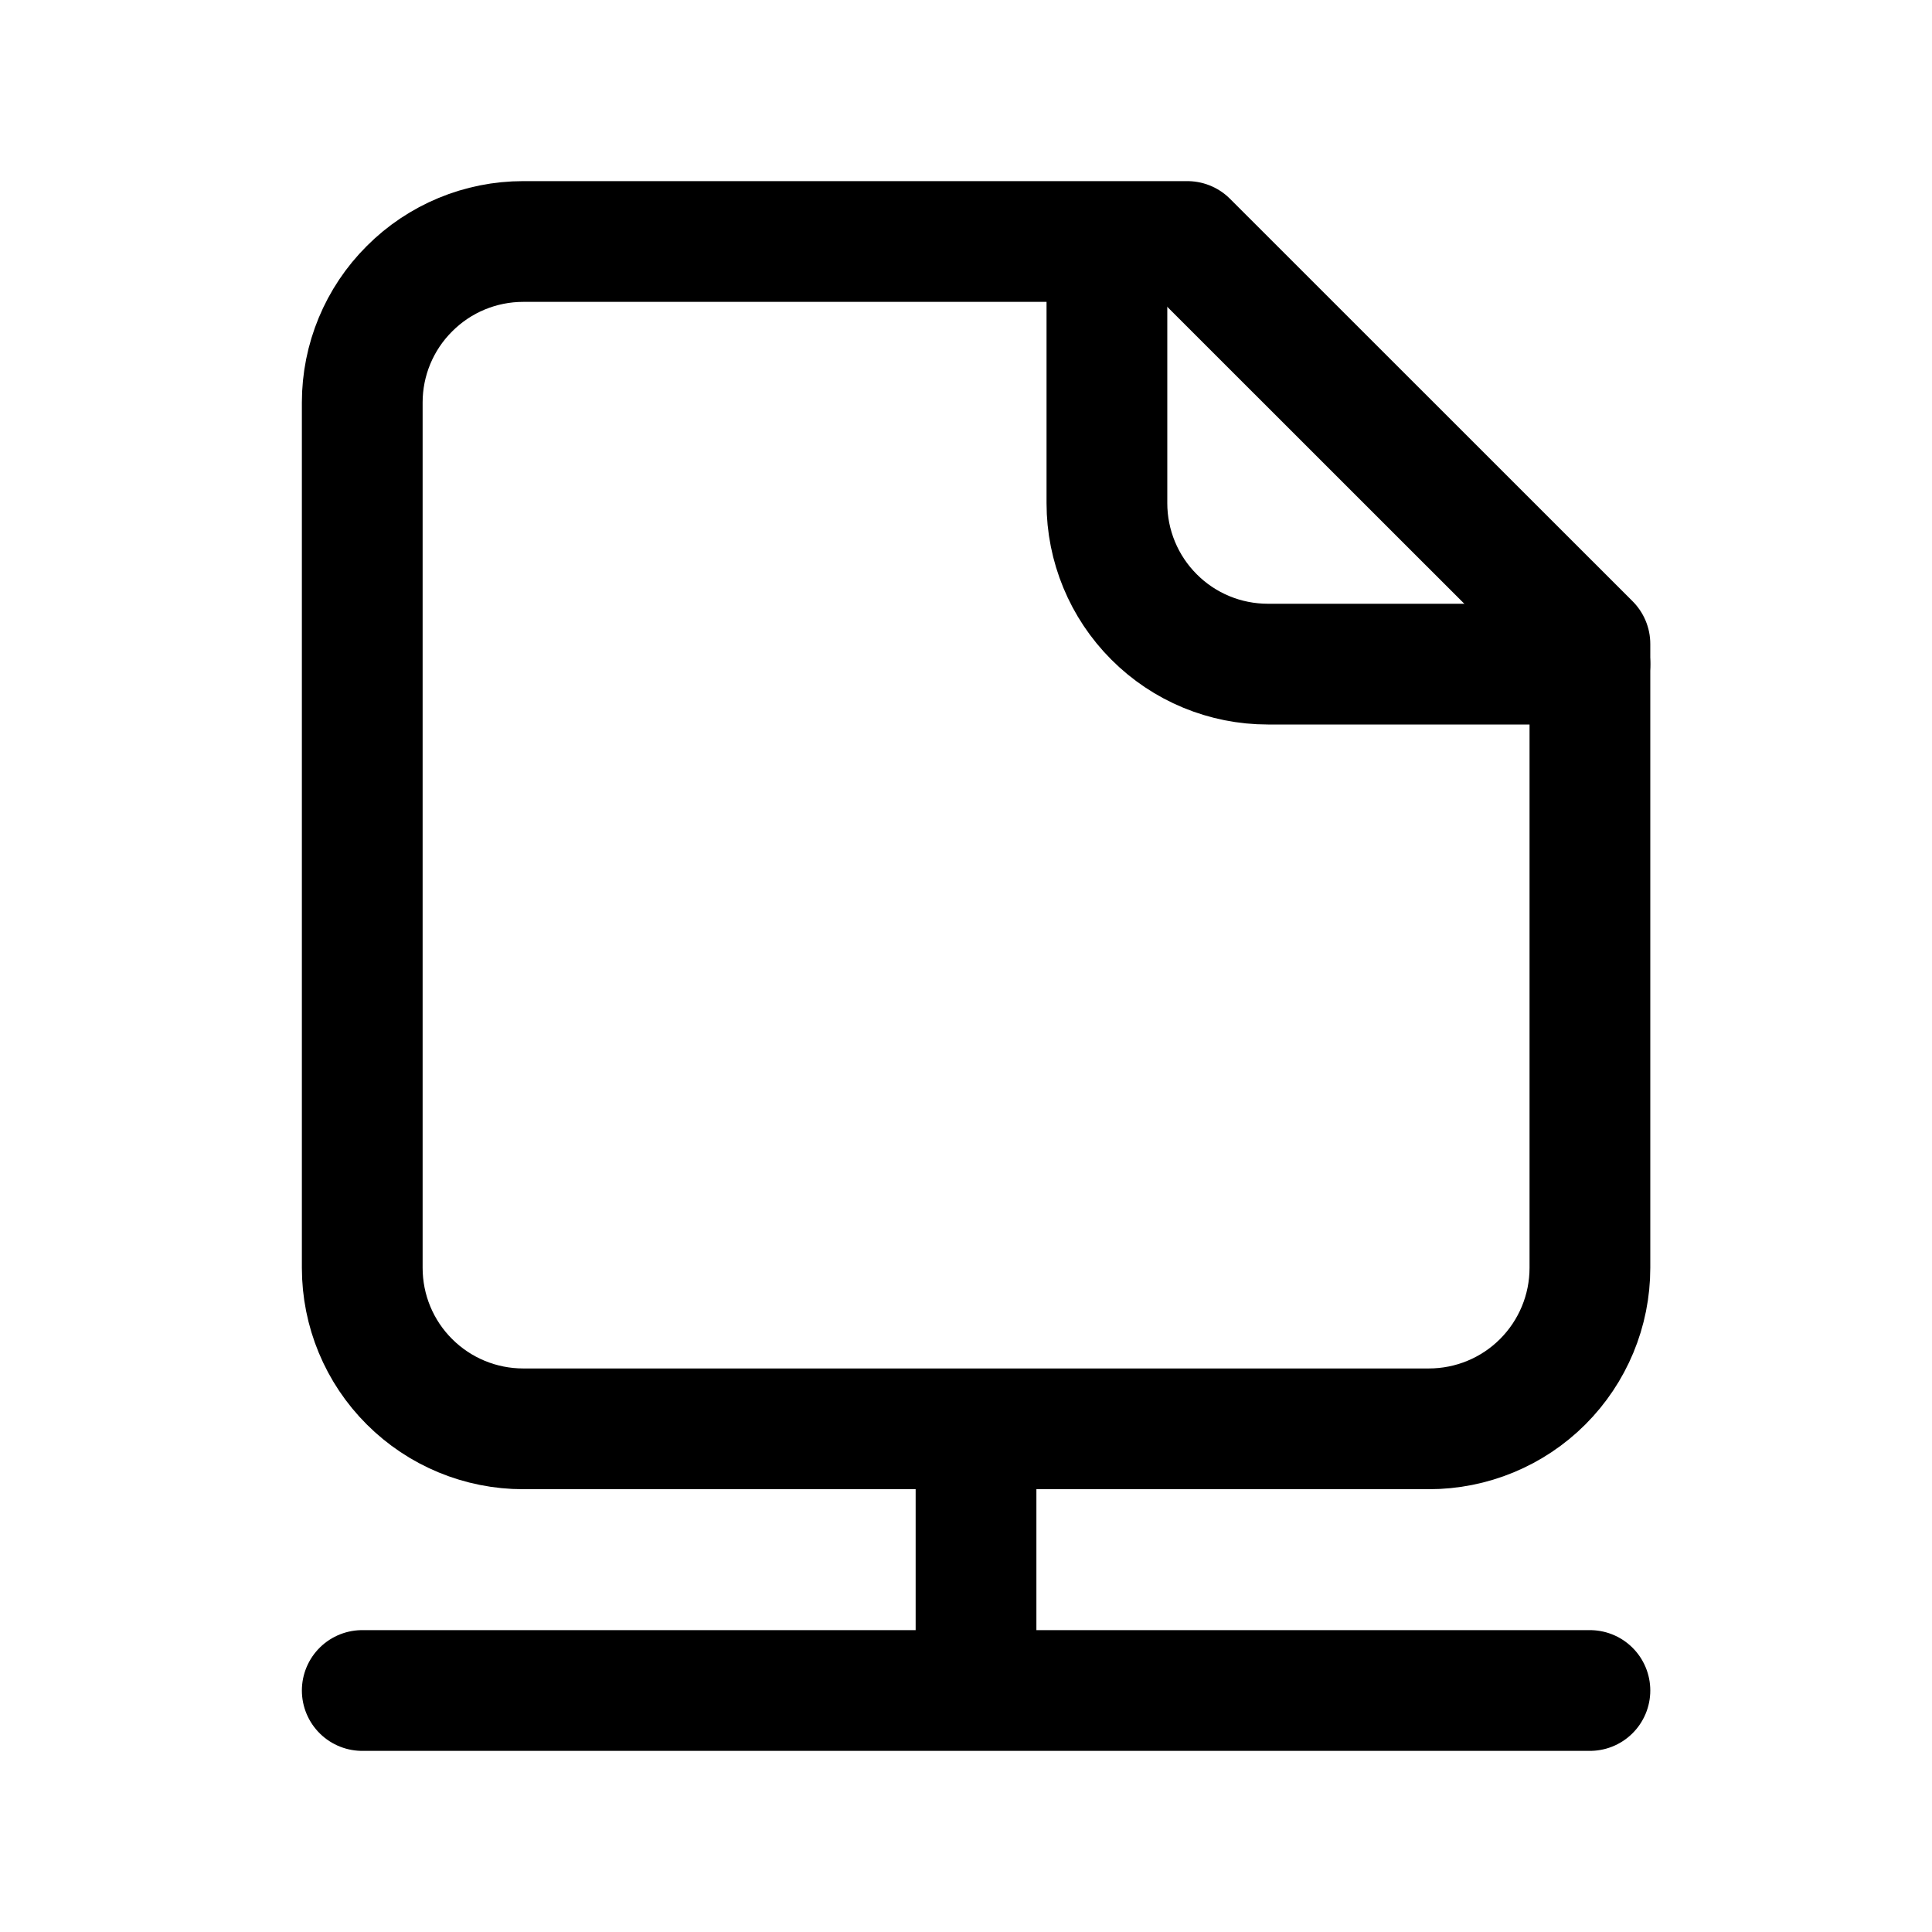
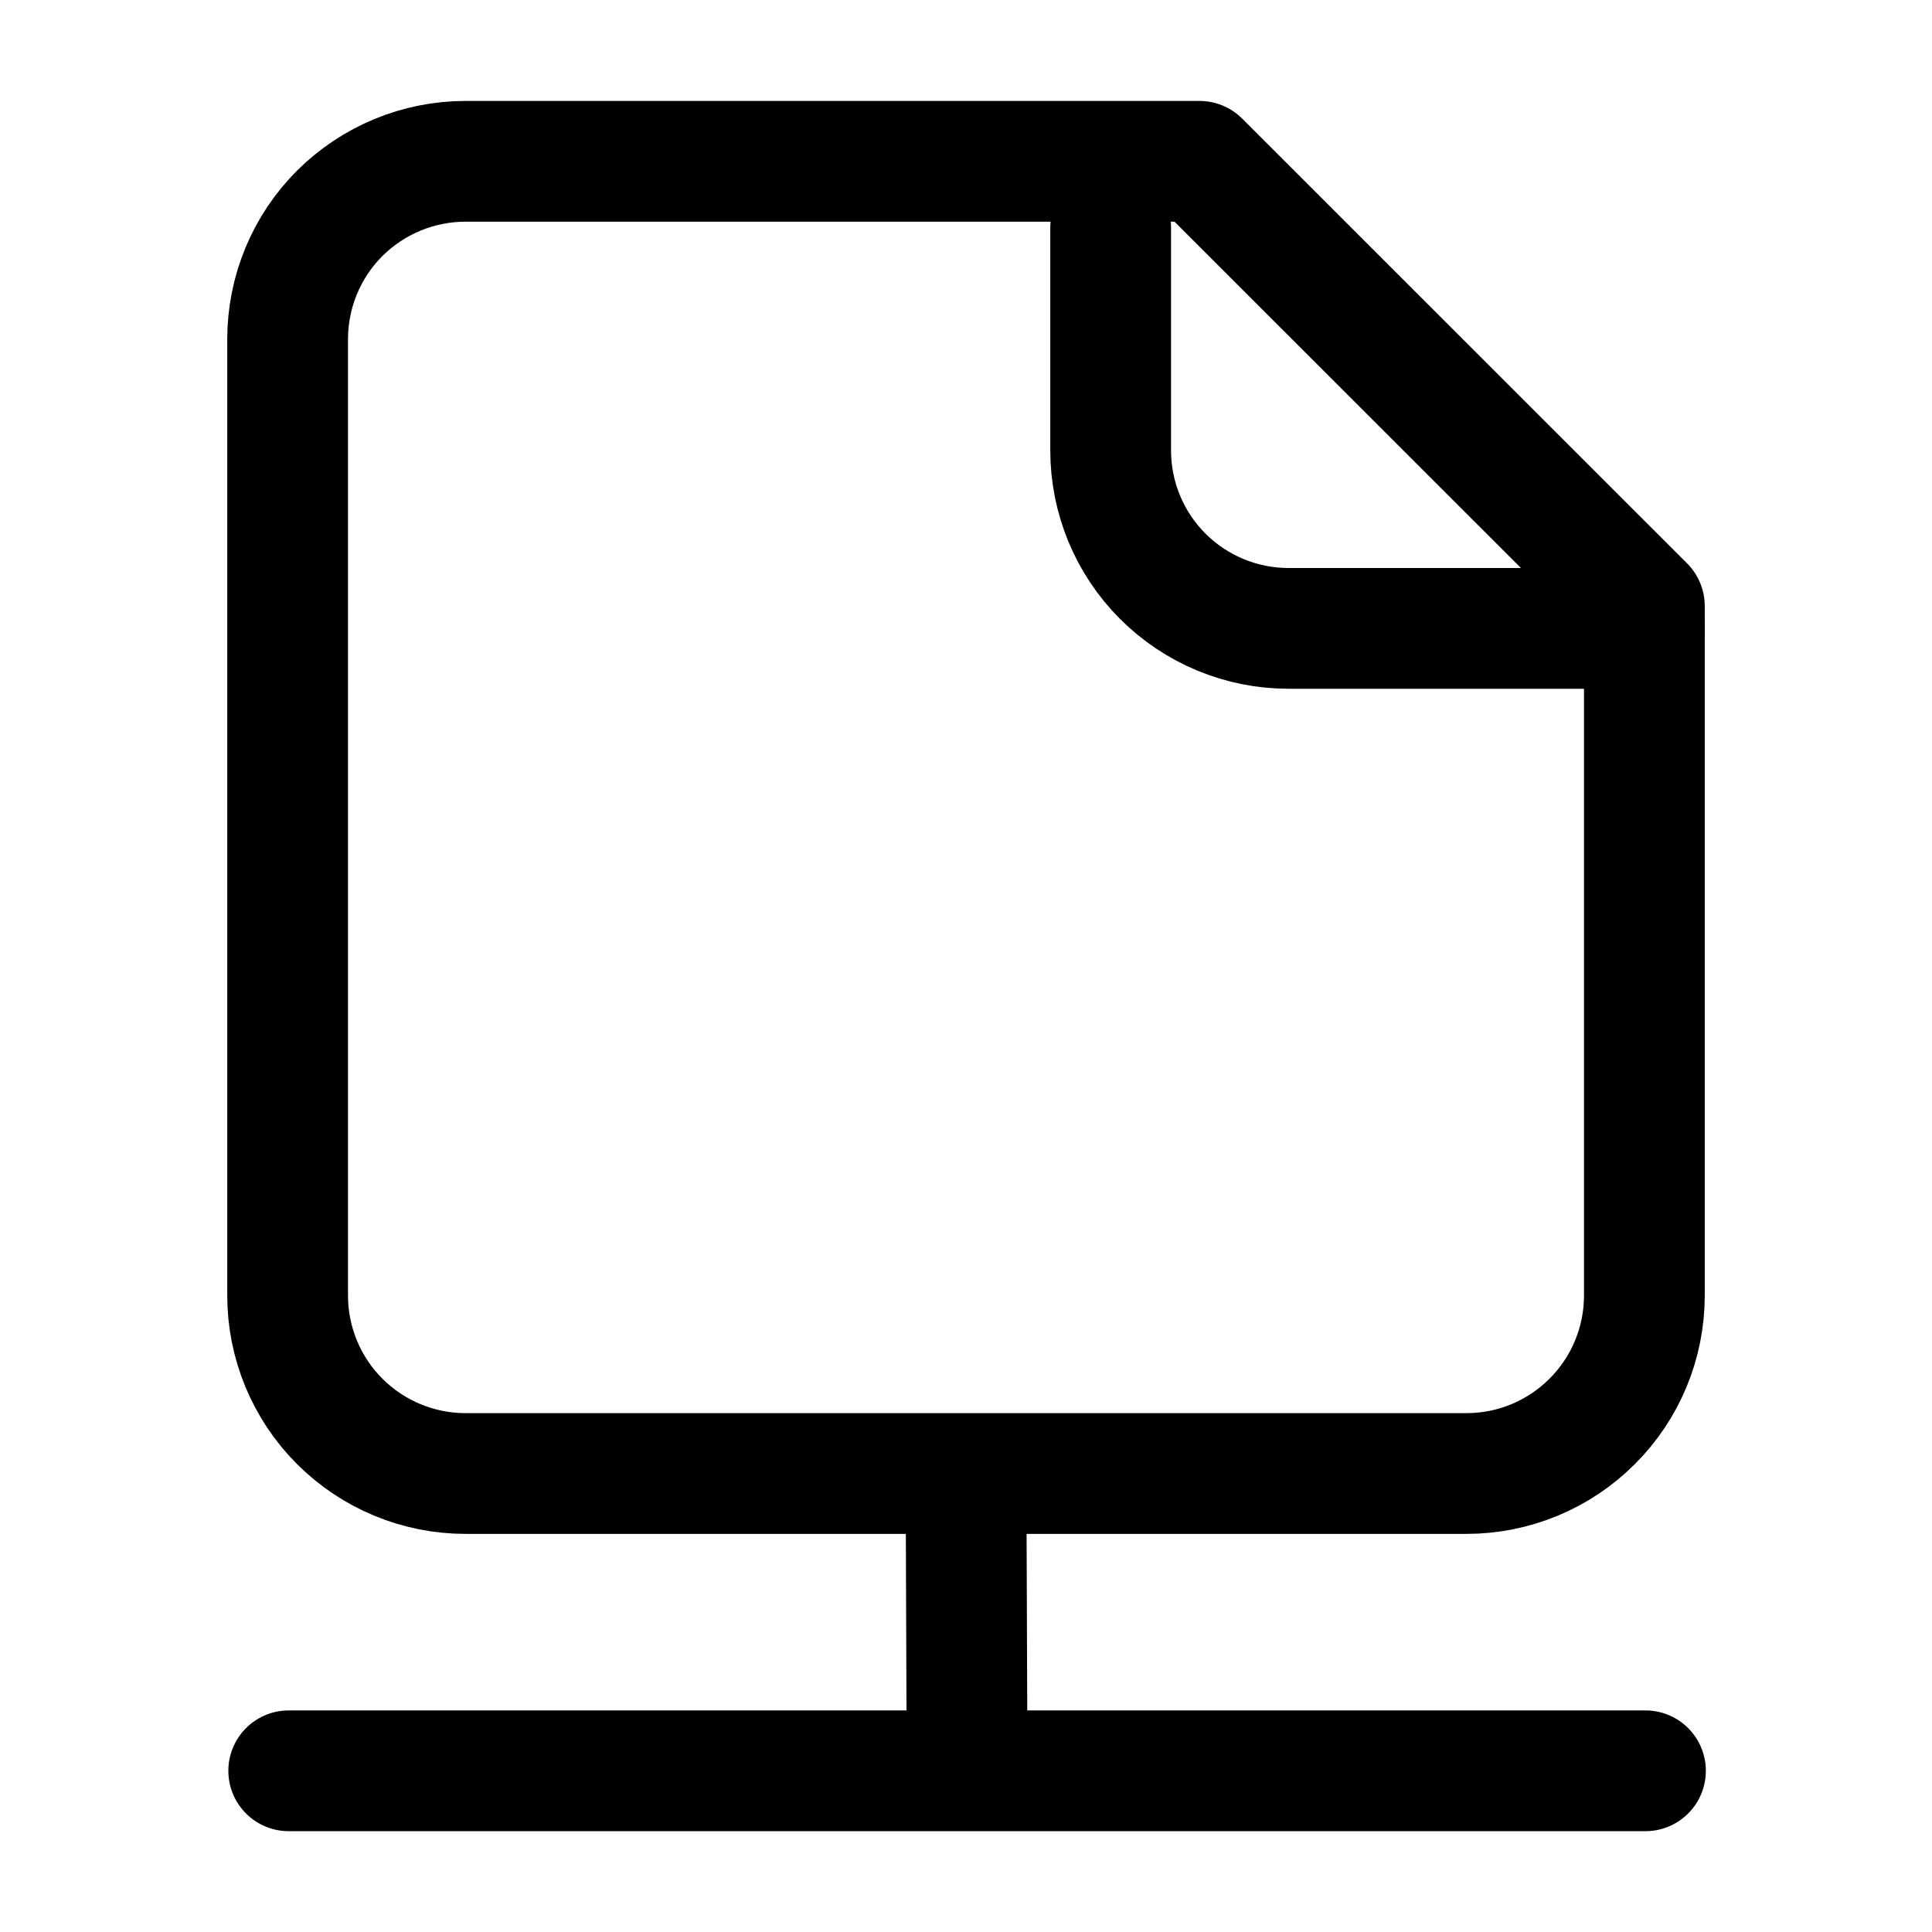
<svg xmlns="http://www.w3.org/2000/svg" width="16" height="16" viewBox="0 0 16 16" fill="none">
-   <path d="M8.083 11.833H4.333C3.98 11.833 3.641 11.693 3.391 11.443C3.14 11.193 3 10.854 3 10.5L3 3.333C3 2.98 3.14 2.641 3.391 2.391C3.641 2.14 3.98 2 4.333 2H9.833L13.167 5.333L13.167 10.5C13.167 10.854 13.026 11.193 12.776 11.443C12.526 11.693 12.187 11.833 11.833 11.833H8.083ZM8.083 11.833V14M8.083 14H3M8.083 14H13.167" stroke="currentColor" stroke-linecap="round" stroke-linejoin="round" />
-   <path d="M9.167 2.5V4.167C9.167 4.52 9.307 4.859 9.557 5.109C9.807 5.36 10.146 5.5 10.5 5.5H13.167" stroke="currentColor" stroke-linecap="round" stroke-linejoin="round" />
+   <path d="M8 12.203H3.855C3.465 12.203 3.09 12.048 2.813 11.771C2.537 11.495 2.382 11.12 2.382 10.729L2.382 2.809C2.382 2.418 2.537 2.043 2.813 1.767C3.09 1.491 3.465 1.336 3.855 1.336H9.934L13.618 5.019L13.618 10.729C13.618 11.12 13.463 11.495 13.186 11.771C12.91 12.048 12.535 12.203 12.144 12.203H8ZM8 12.203L8.009 14.665M8.009 14.665H2.391M8.009 14.665H13.627" stroke="currentColor" stroke-linecap="round" stroke-linejoin="round" />
+   <path d="M9.198 1.888V3.73C9.198 4.121 9.353 4.496 9.629 4.772C9.905 5.048 10.28 5.204 10.671 5.204H13.618" stroke="currentColor" stroke-linecap="round" stroke-linejoin="round" />
</svg>
